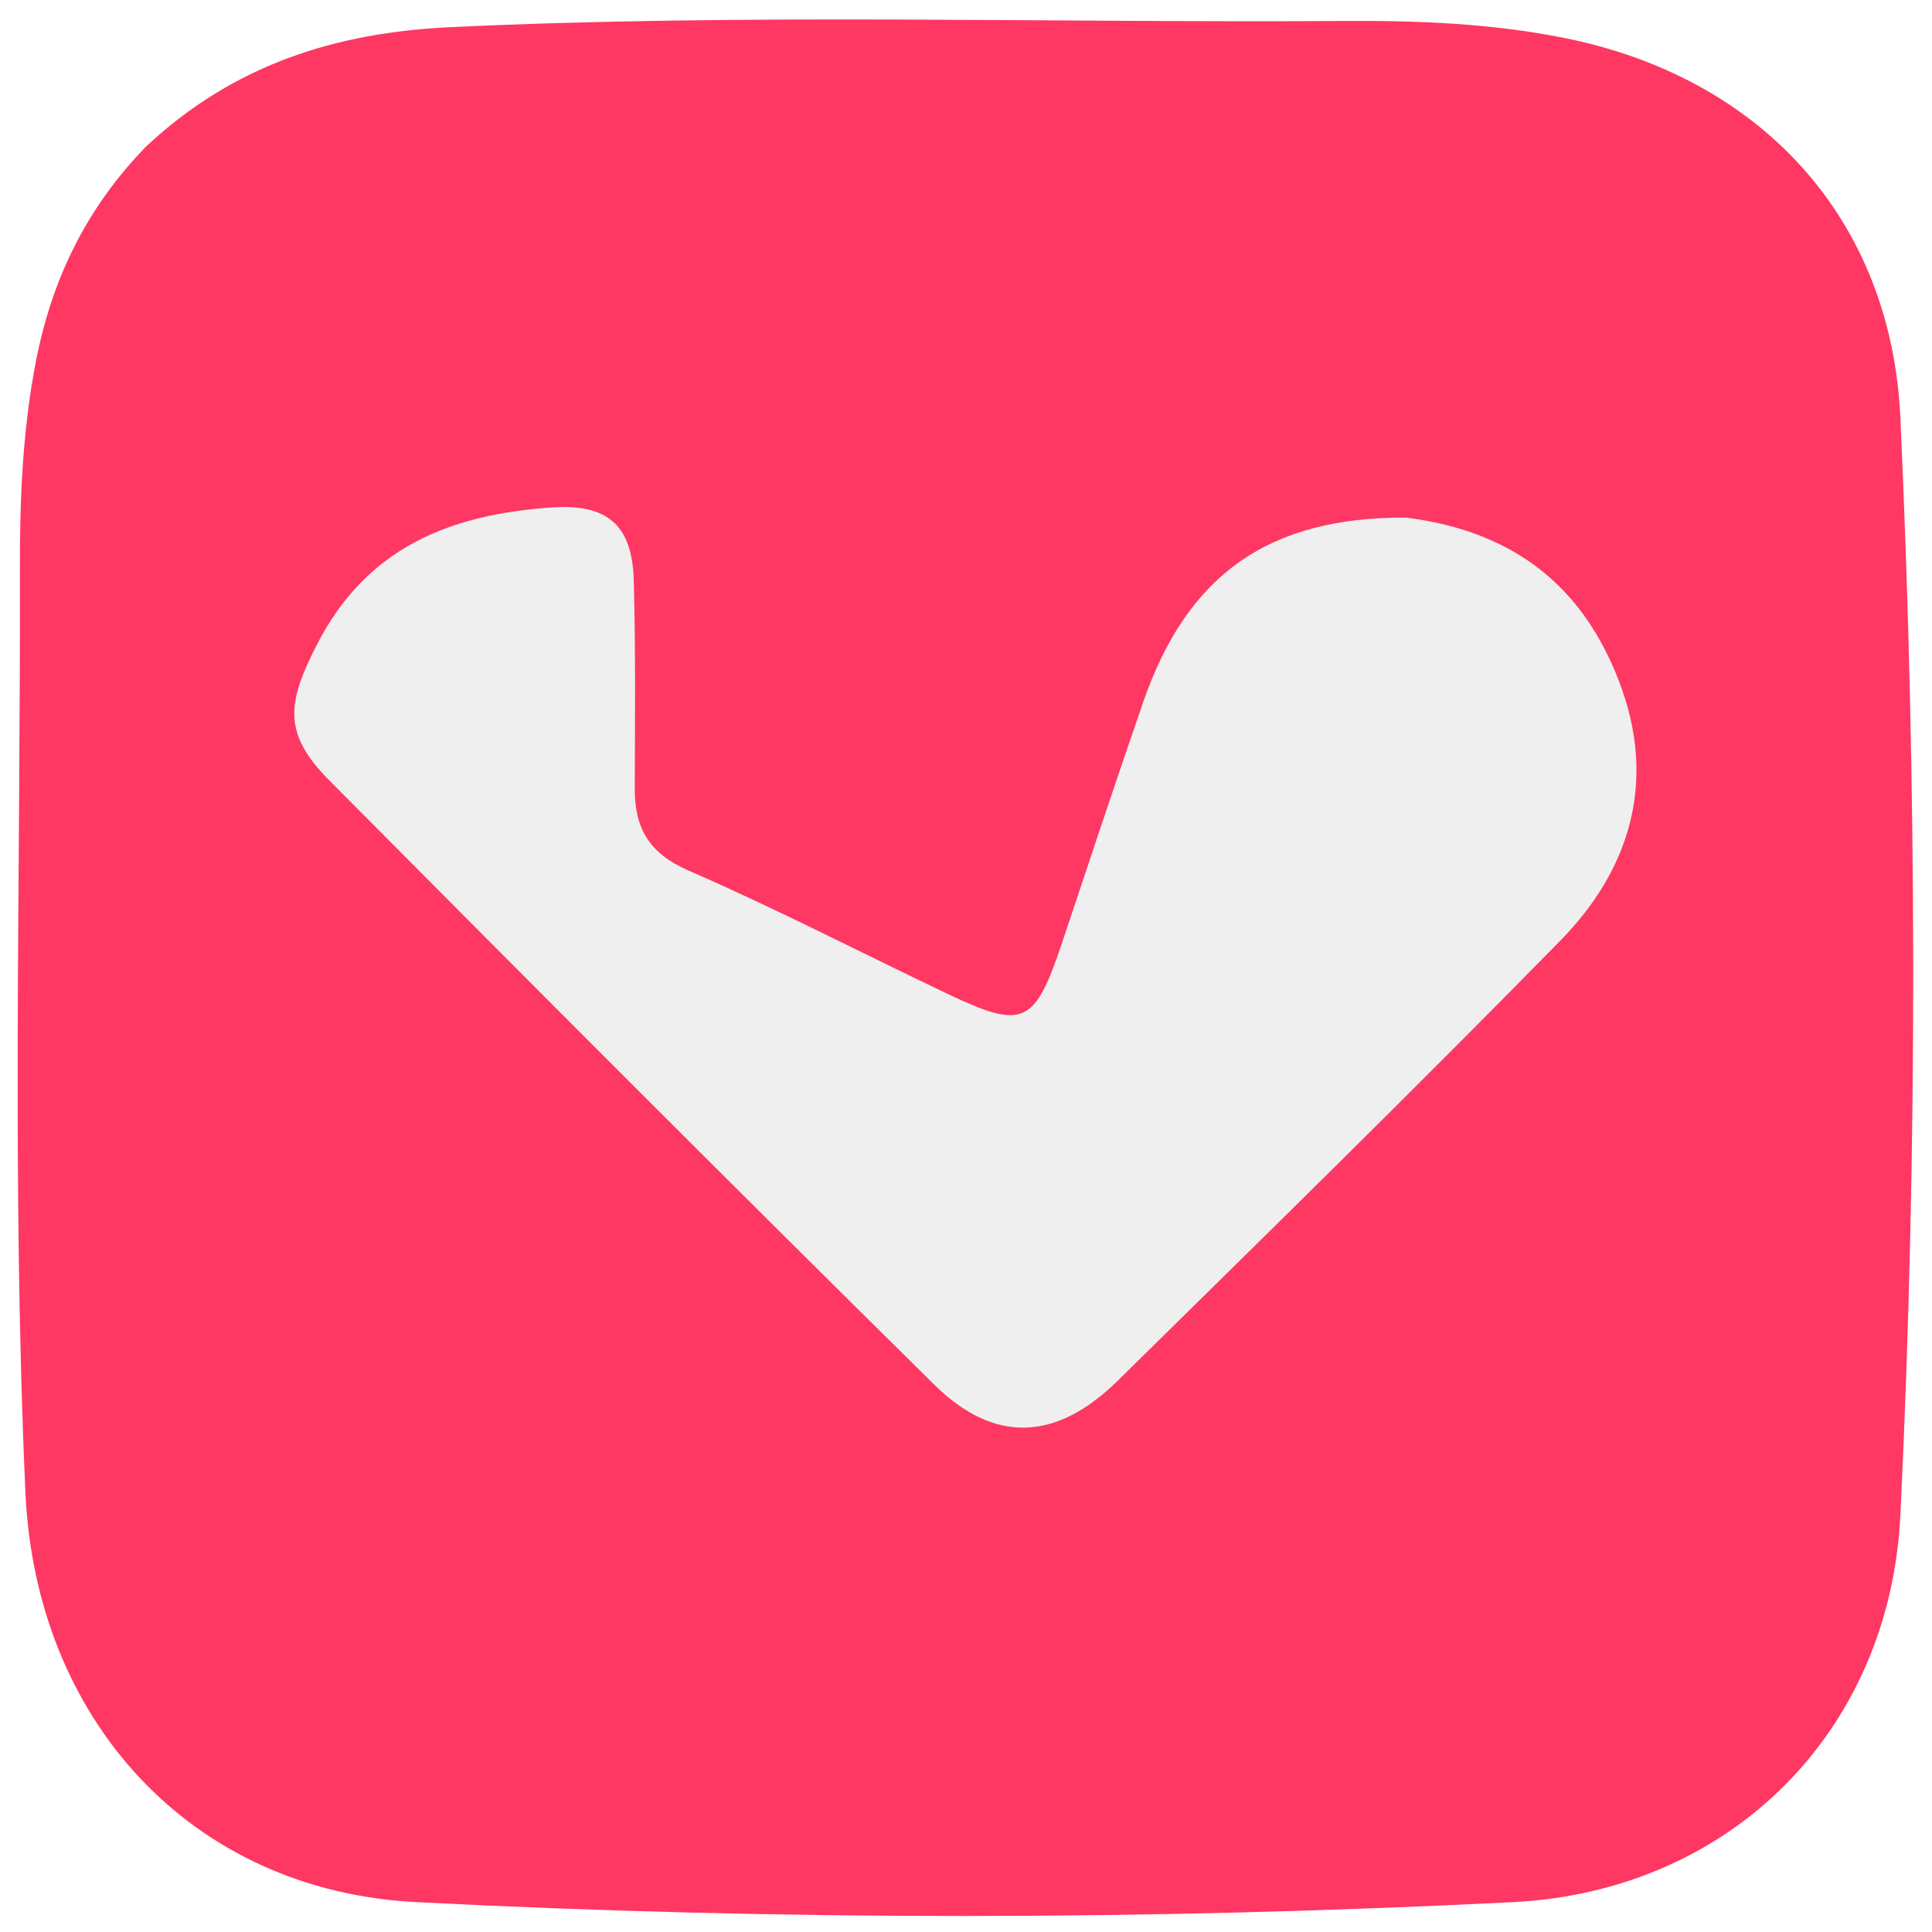
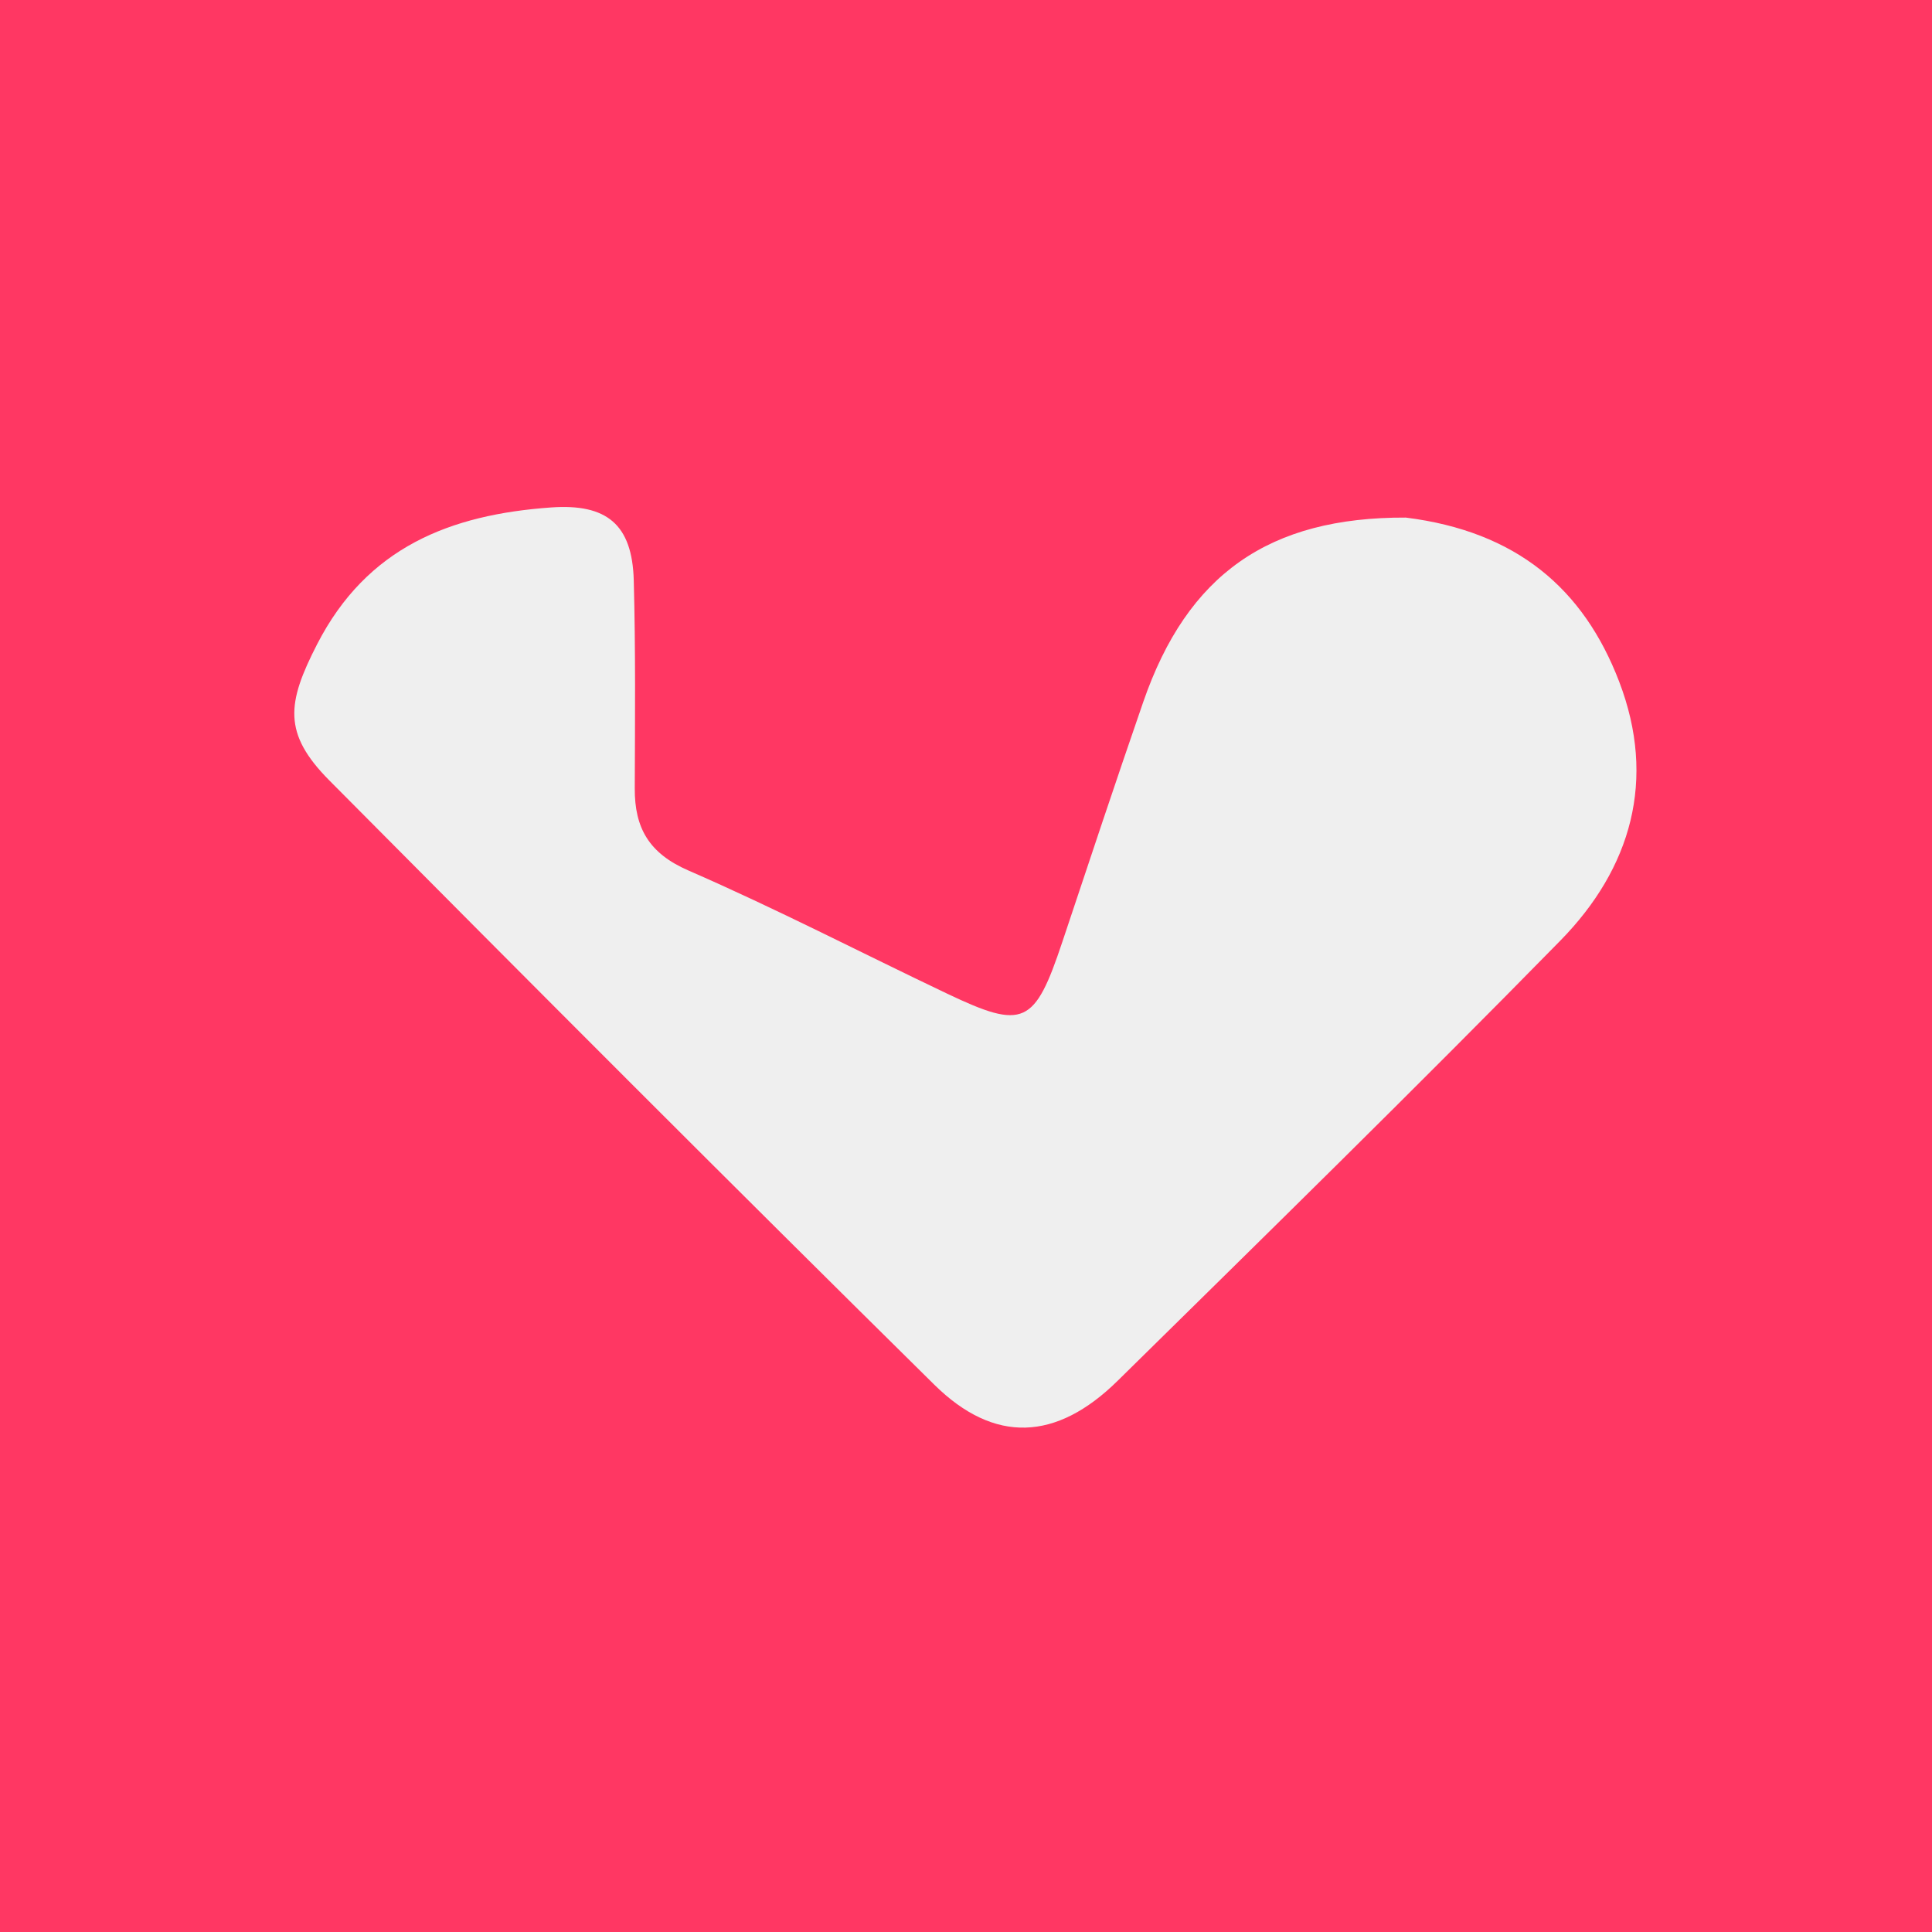
<svg xmlns="http://www.w3.org/2000/svg" width="100%" height="100%" viewBox="0 0 192 192" version="1.1" xml:space="preserve" style="fill-rule:evenodd;clip-rule:evenodd;stroke-linejoin:round;stroke-miterlimit:2;">
+   <g transform="matrix(0.405088,0,0,0.405088,-5.354207,-5.354207)">
+     <rect x="-9" y="-9" width="511" height="511" style="fill:rgb(255,55,99);" />
+   </g>
  <g transform="matrix(1.118715,0,0,1.118715,-184.9787,-184.8176)">
    <rect x="181" y="201" width="143" height="105" style="fill:rgb(239,239,239);" />
  </g>
  <g transform="matrix(1.118715,0,0,1.118715,-184.9787,-184.8176)">
    <path d="M178.275,178.269C186.075,170.935 195.18,168.095 205.368,167.617C231.855,166.373 258.35,167.244 284.84,167.068C291.315,167.025 297.82,167.289 304.221,168.558C321.738,172.033 333.365,184.603 334.168,202.351C335.637,234.814 335.729,267.316 334.167,299.776C333.24,319.041 319.056,333.214 299.736,334.179C267.281,335.799 234.78,335.836 202.326,334.176C182.259,333.15 168.51,317.944 167.608,297.786C166.385,270.463 167.176,243.138 167.116,215.815C167.103,209.701 167.342,203.522 168.515,197.425C169.909,190.178 172.894,183.837 178.275,178.269M290.234,211.184C278.094,211.136 270.837,216.199 266.906,227.567C264.457,234.648 262.094,241.759 259.723,248.868C257.265,256.238 256.294,256.713 249.505,253.483C241.835,249.834 234.284,245.919 226.501,242.533C223.006,241.012 221.724,238.767 221.737,235.251C221.759,229.086 221.815,222.918 221.648,216.757C221.514,211.804 219.264,209.929 214.296,210.284C205.382,210.92 197.954,213.79 193.514,222.446C190.848,227.645 190.444,230.34 194.605,234.533C212.441,252.502 230.324,270.426 248.344,288.21C253.688,293.483 259.191,293.221 264.63,287.868C277.81,274.895 291.031,261.96 303.972,248.75C310.257,242.334 312.521,234.47 309.186,225.759C306.024,217.499 300.069,212.413 290.234,211.184Z" style="fill:rgb(255,55,99);fill-rule:nonzero;" />
  </g>
</svg>
